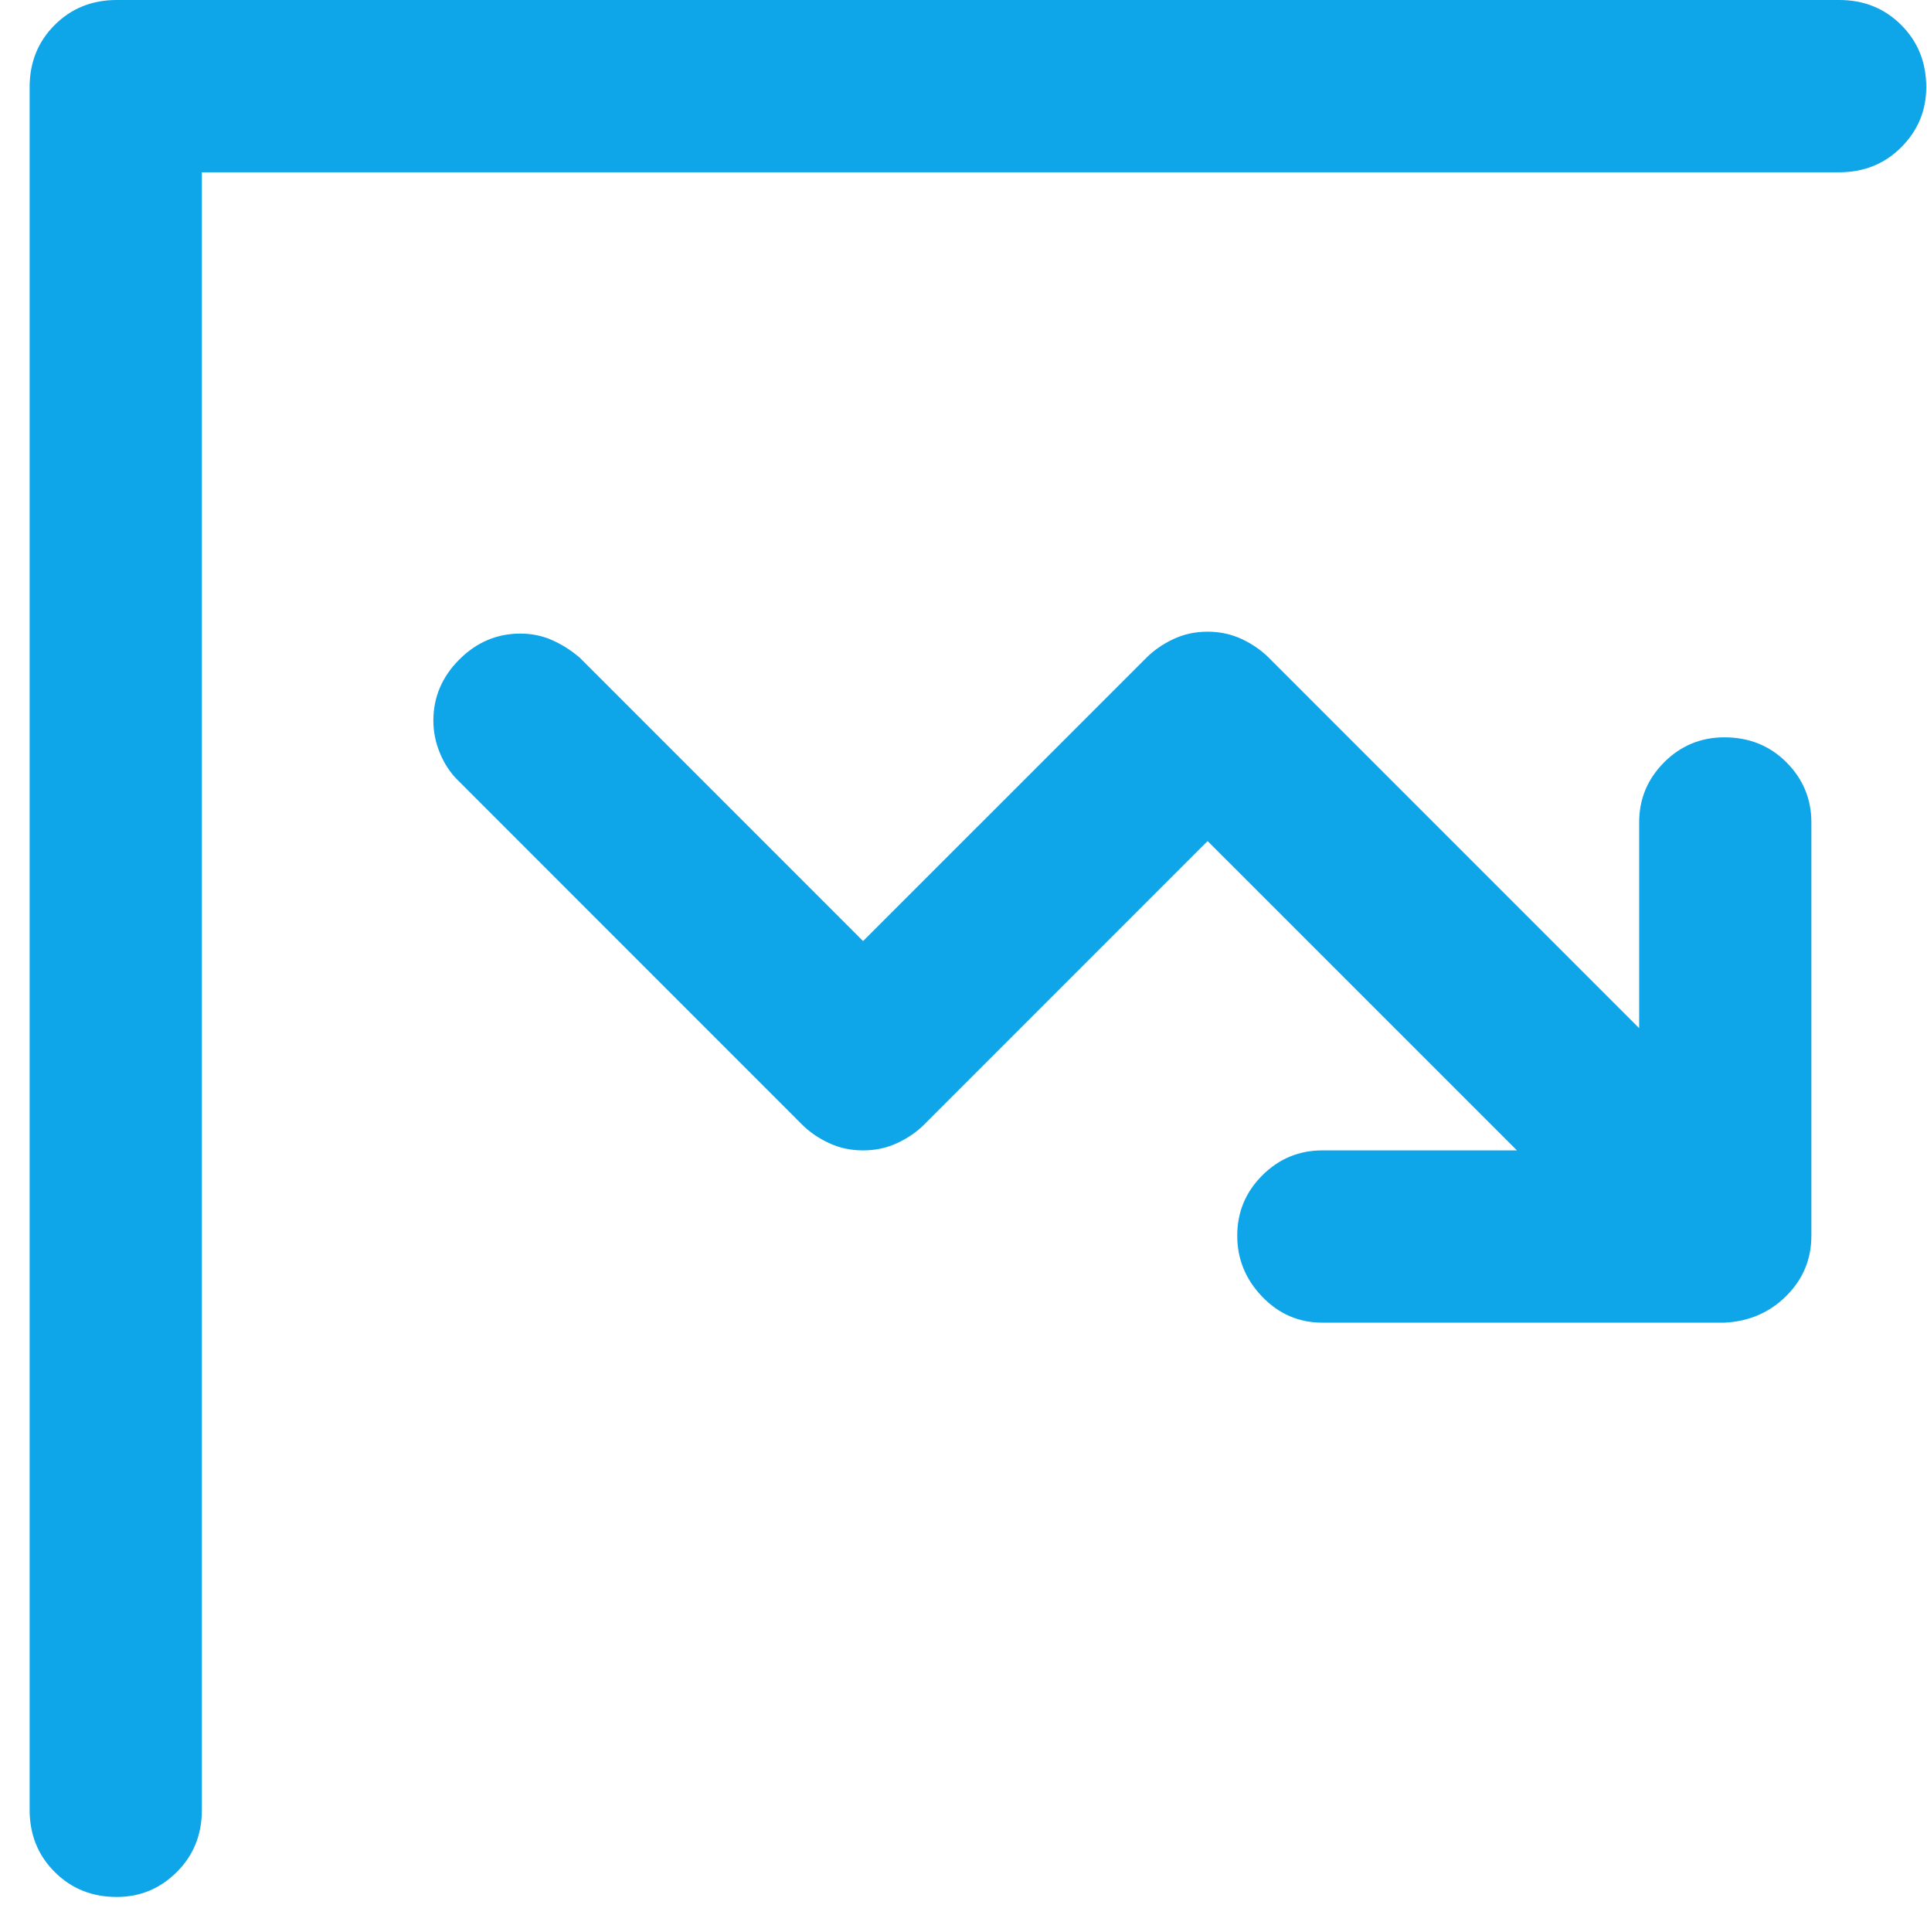
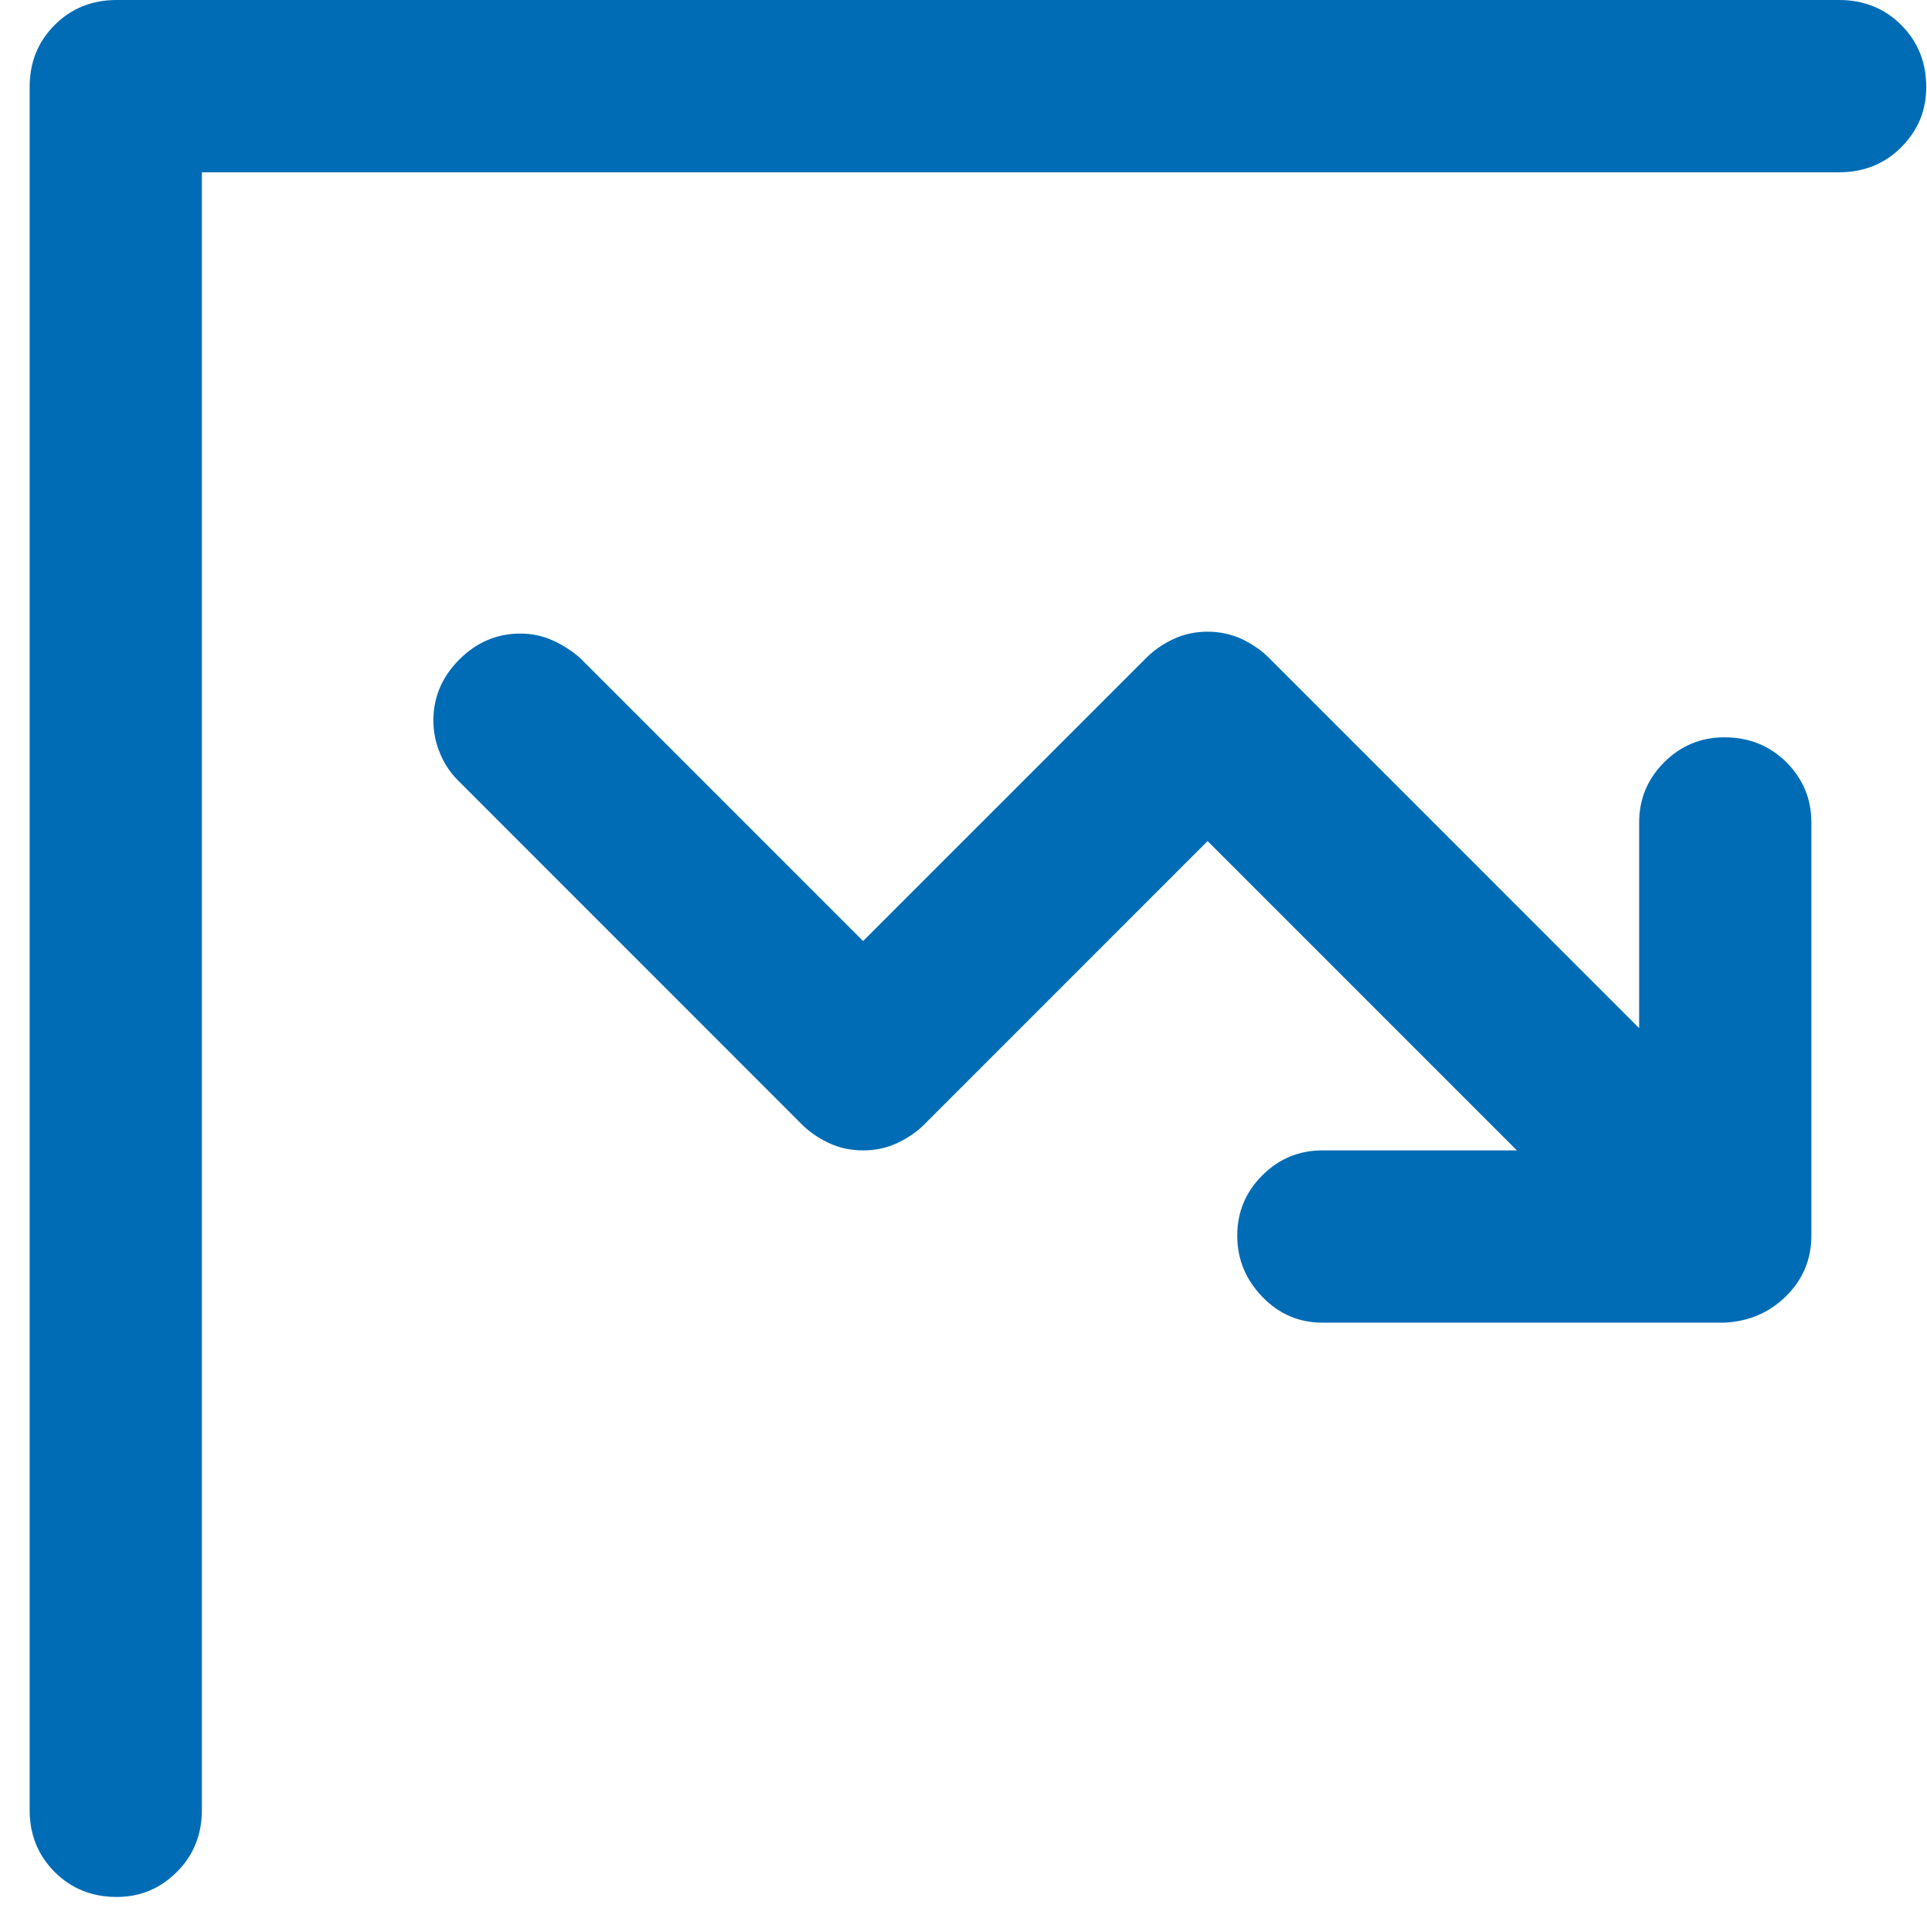
<svg xmlns="http://www.w3.org/2000/svg" preserveAspectRatio="none" overflow="visible" style="display: block;" width="32.5" height="32.591" viewBox="0 0 32.5 32.591" fill="none">
  <g id="Icon">
-     <path id="Vector" d="M1.969 0C1.552 0 1.203 0.141 0.922 0.422C0.641 0.703 0.5 1.052 0.5 1.469V30.531C0.5 30.948 0.641 31.297 0.922 31.578C1.203 31.859 1.552 32 1.969 32C2.365 32 2.703 31.859 2.984 31.578C3.266 31.297 3.406 30.948 3.406 30.531V1.469C3.406 1.052 3.266 0.703 2.984 0.422C2.703 0.141 2.365 0 1.969 0ZM31.031 0H1.969C1.552 0 1.203 0.141 0.922 0.422C0.641 0.703 0.5 1.052 0.5 1.469C0.5 1.865 0.641 2.203 0.922 2.484C1.203 2.766 1.552 2.906 1.969 2.906H31.031C31.448 2.906 31.797 2.766 32.078 2.484C32.359 2.203 32.5 1.865 32.5 1.469C32.5 1.052 32.359 0.703 32.078 0.422C31.797 0.141 31.448 0 31.031 0ZM20.375 10.656C20.167 10.656 19.974 10.698 19.797 10.781C19.62 10.865 19.469 10.969 19.344 11.094L14.562 15.875L9.781 11.094C9.635 10.969 9.479 10.87 9.312 10.797C9.146 10.724 8.969 10.688 8.781 10.688C8.385 10.688 8.042 10.833 7.75 11.125C7.458 11.417 7.312 11.76 7.312 12.156C7.312 12.344 7.349 12.526 7.422 12.703C7.495 12.88 7.594 13.031 7.719 13.156L13.531 18.969C13.656 19.094 13.807 19.198 13.984 19.281C14.162 19.365 14.354 19.406 14.562 19.406C14.771 19.406 14.963 19.365 15.141 19.281C15.318 19.198 15.469 19.094 15.594 18.969L20.375 14.188L27.094 20.906C27.24 21.031 27.396 21.13 27.562 21.203C27.729 21.276 27.906 21.312 28.094 21.312C28.49 21.312 28.833 21.167 29.125 20.875C29.417 20.583 29.562 20.24 29.562 19.844C29.562 19.656 29.526 19.474 29.453 19.297C29.38 19.12 29.281 18.969 29.156 18.844L21.406 11.094C21.281 10.969 21.13 10.865 20.953 10.781C20.776 10.698 20.583 10.656 20.375 10.656ZM29.094 12.438C28.698 12.438 28.359 12.578 28.078 12.859C27.797 13.141 27.656 13.479 27.656 13.875V19.406H22.312C21.917 19.406 21.578 19.547 21.297 19.828C21.016 20.109 20.875 20.448 20.875 20.844C20.875 21.24 21.016 21.583 21.297 21.875C21.578 22.167 21.917 22.312 22.312 22.312H29.094C29.51 22.292 29.859 22.141 30.141 21.859C30.422 21.578 30.562 21.24 30.562 20.844V13.875C30.562 13.479 30.422 13.141 30.141 12.859C29.859 12.578 29.51 12.438 29.094 12.438Z" fill="#0EA5E9" />
+     <path id="Vector" d="M1.969 0C1.552 0 1.203 0.141 0.922 0.422C0.641 0.703 0.5 1.052 0.5 1.469V30.531C0.5 30.948 0.641 31.297 0.922 31.578C1.203 31.859 1.552 32 1.969 32C2.365 32 2.703 31.859 2.984 31.578C3.266 31.297 3.406 30.948 3.406 30.531V1.469C3.406 1.052 3.266 0.703 2.984 0.422C2.703 0.141 2.365 0 1.969 0ZM31.031 0H1.969C1.552 0 1.203 0.141 0.922 0.422C0.641 0.703 0.5 1.052 0.5 1.469C0.5 1.865 0.641 2.203 0.922 2.484C1.203 2.766 1.552 2.906 1.969 2.906H31.031C31.448 2.906 31.797 2.766 32.078 2.484C32.359 2.203 32.5 1.865 32.5 1.469C32.5 1.052 32.359 0.703 32.078 0.422C31.797 0.141 31.448 0 31.031 0ZM20.375 10.656C20.167 10.656 19.974 10.698 19.797 10.781C19.62 10.865 19.469 10.969 19.344 11.094L14.562 15.875L9.781 11.094C9.635 10.969 9.479 10.87 9.312 10.797C9.146 10.724 8.969 10.688 8.781 10.688C8.385 10.688 8.042 10.833 7.75 11.125C7.458 11.417 7.312 11.76 7.312 12.156C7.312 12.344 7.349 12.526 7.422 12.703C7.495 12.88 7.594 13.031 7.719 13.156L13.531 18.969C13.656 19.094 13.807 19.198 13.984 19.281C14.162 19.365 14.354 19.406 14.562 19.406C14.771 19.406 14.963 19.365 15.141 19.281C15.318 19.198 15.469 19.094 15.594 18.969L20.375 14.188L27.094 20.906C27.24 21.031 27.396 21.13 27.562 21.203C27.729 21.276 27.906 21.312 28.094 21.312C28.49 21.312 28.833 21.167 29.125 20.875C29.417 20.583 29.562 20.24 29.562 19.844C29.562 19.656 29.526 19.474 29.453 19.297C29.38 19.12 29.281 18.969 29.156 18.844L21.406 11.094C21.281 10.969 21.13 10.865 20.953 10.781C20.776 10.698 20.583 10.656 20.375 10.656ZM29.094 12.438C28.698 12.438 28.359 12.578 28.078 12.859C27.797 13.141 27.656 13.479 27.656 13.875V19.406H22.312C21.917 19.406 21.578 19.547 21.297 19.828C21.016 20.109 20.875 20.448 20.875 20.844C20.875 21.24 21.016 21.583 21.297 21.875C21.578 22.167 21.917 22.312 22.312 22.312H29.094C29.51 22.292 29.859 22.141 30.141 21.859C30.422 21.578 30.562 21.24 30.562 20.844V13.875C30.562 13.479 30.422 13.141 30.141 12.859C29.859 12.578 29.51 12.438 29.094 12.438Z" fill="#006CB5" />
  </g>
</svg>
